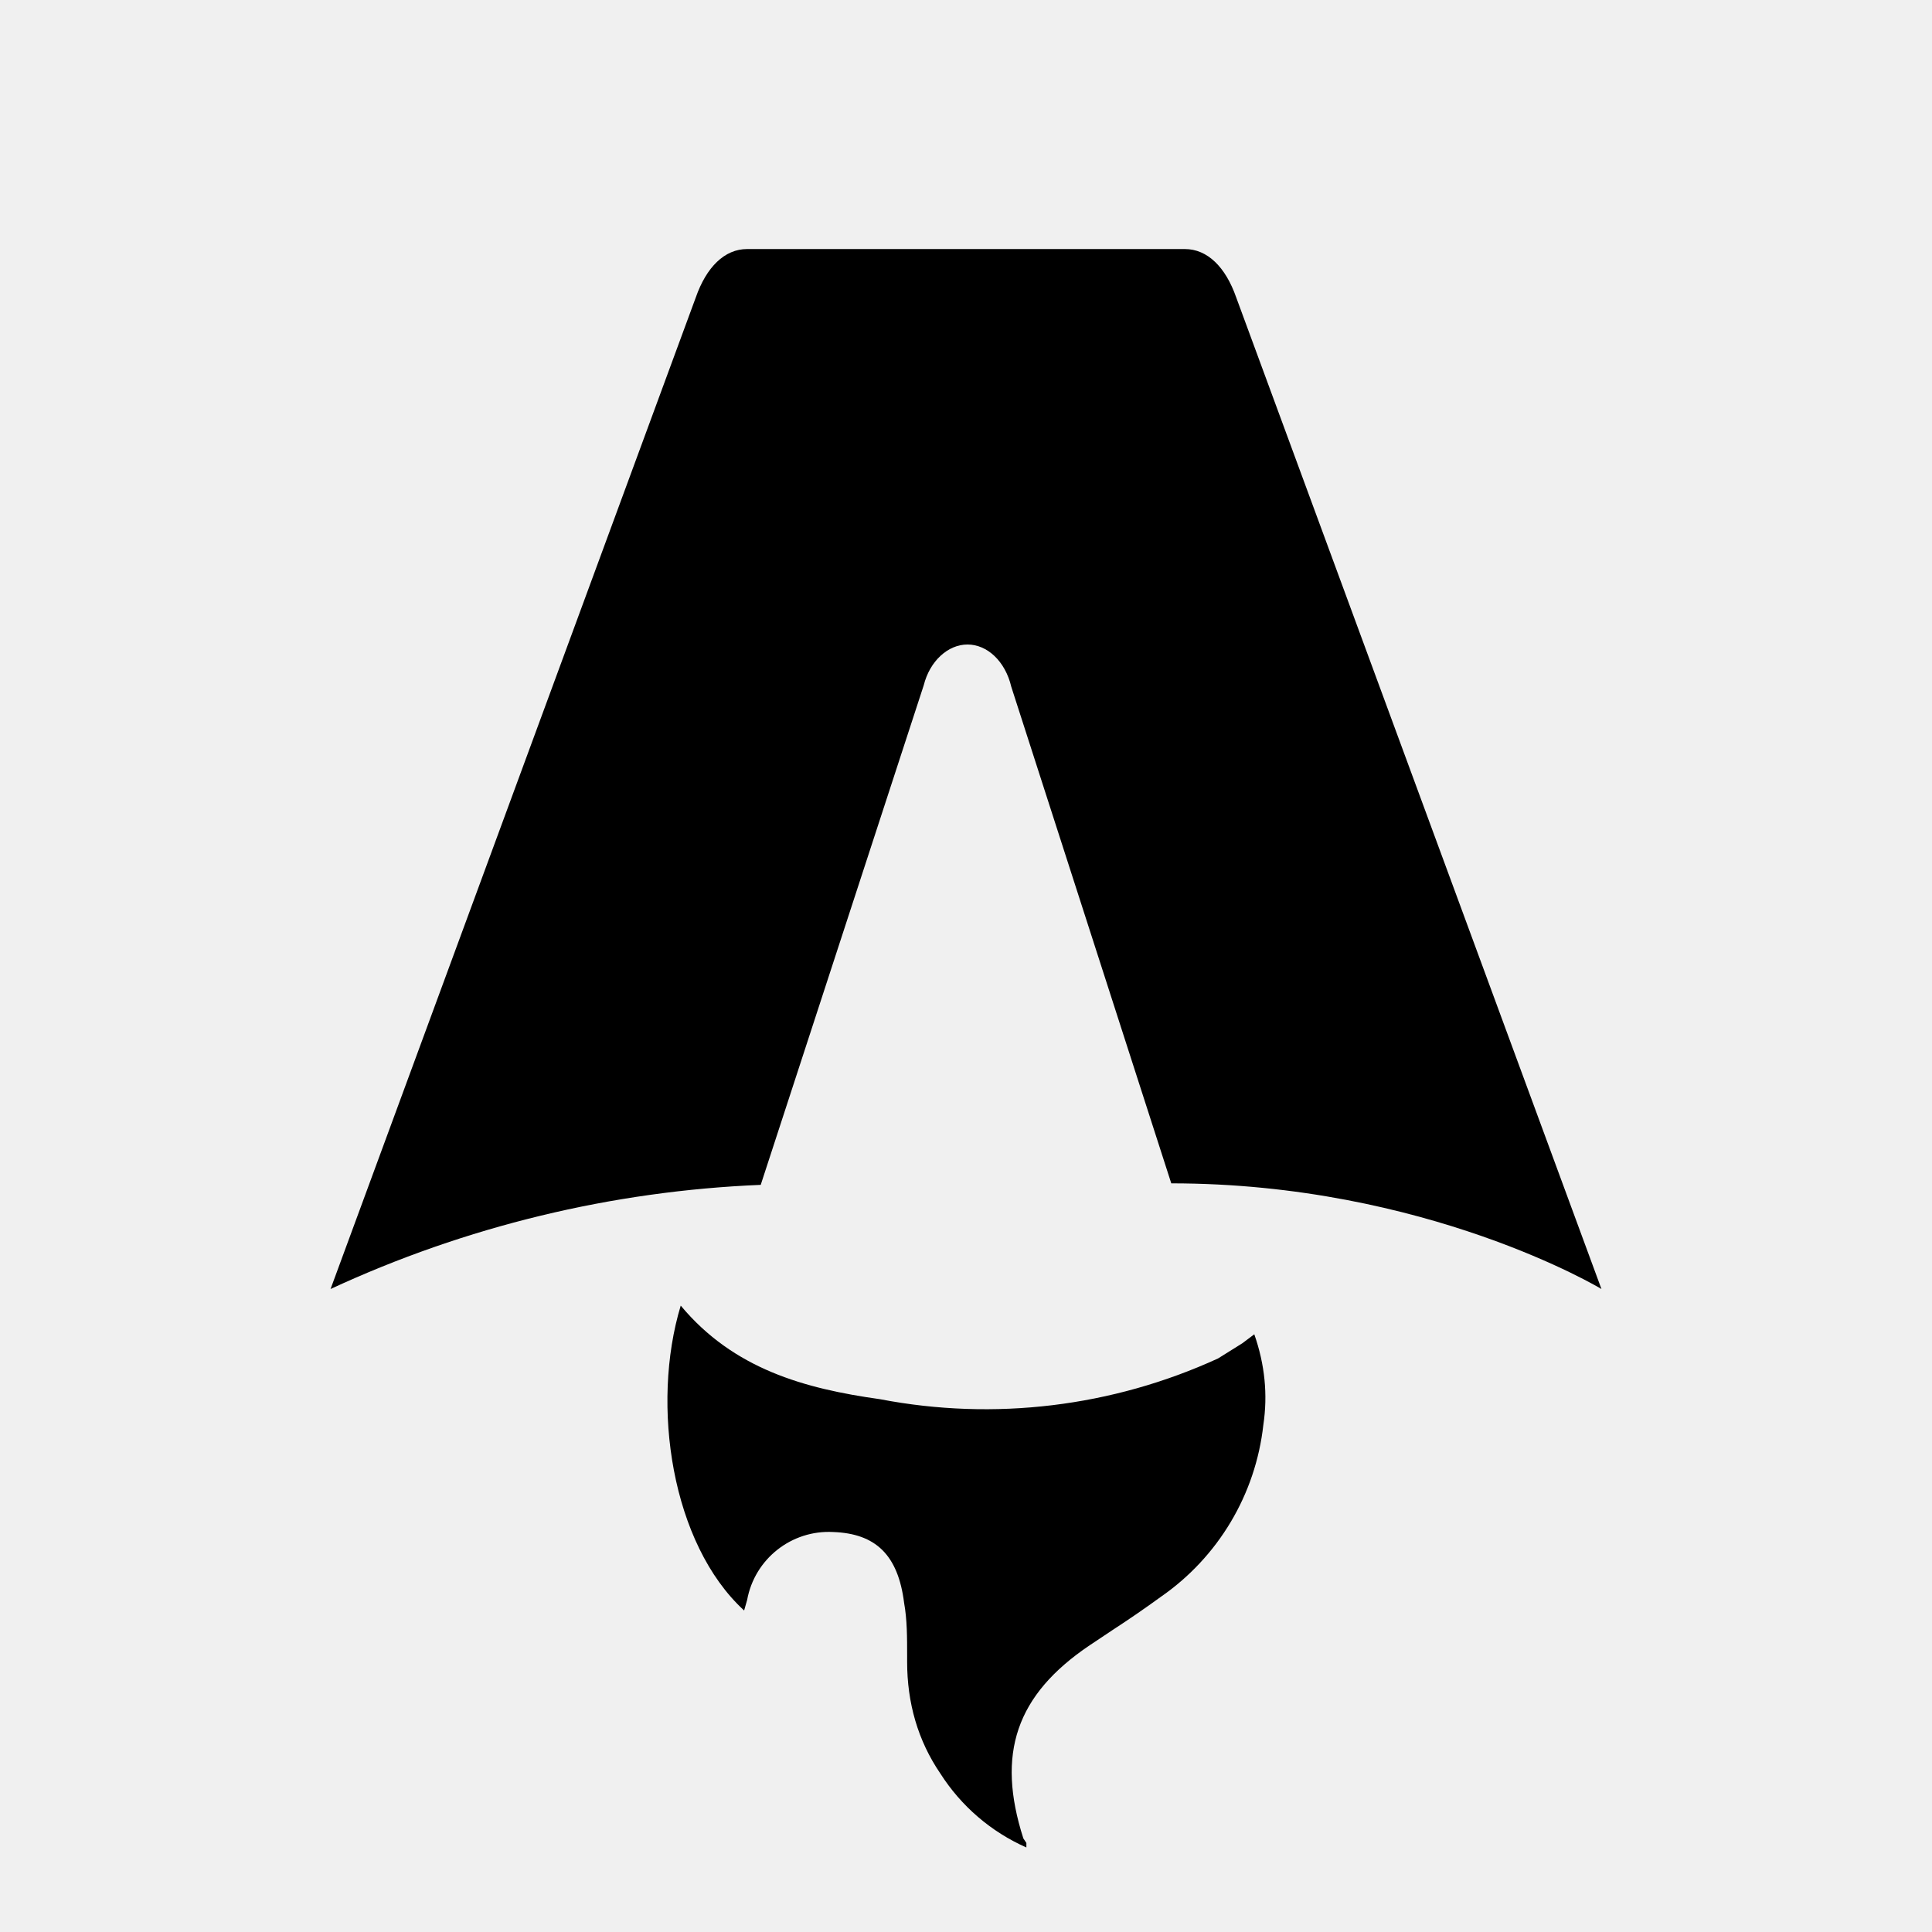
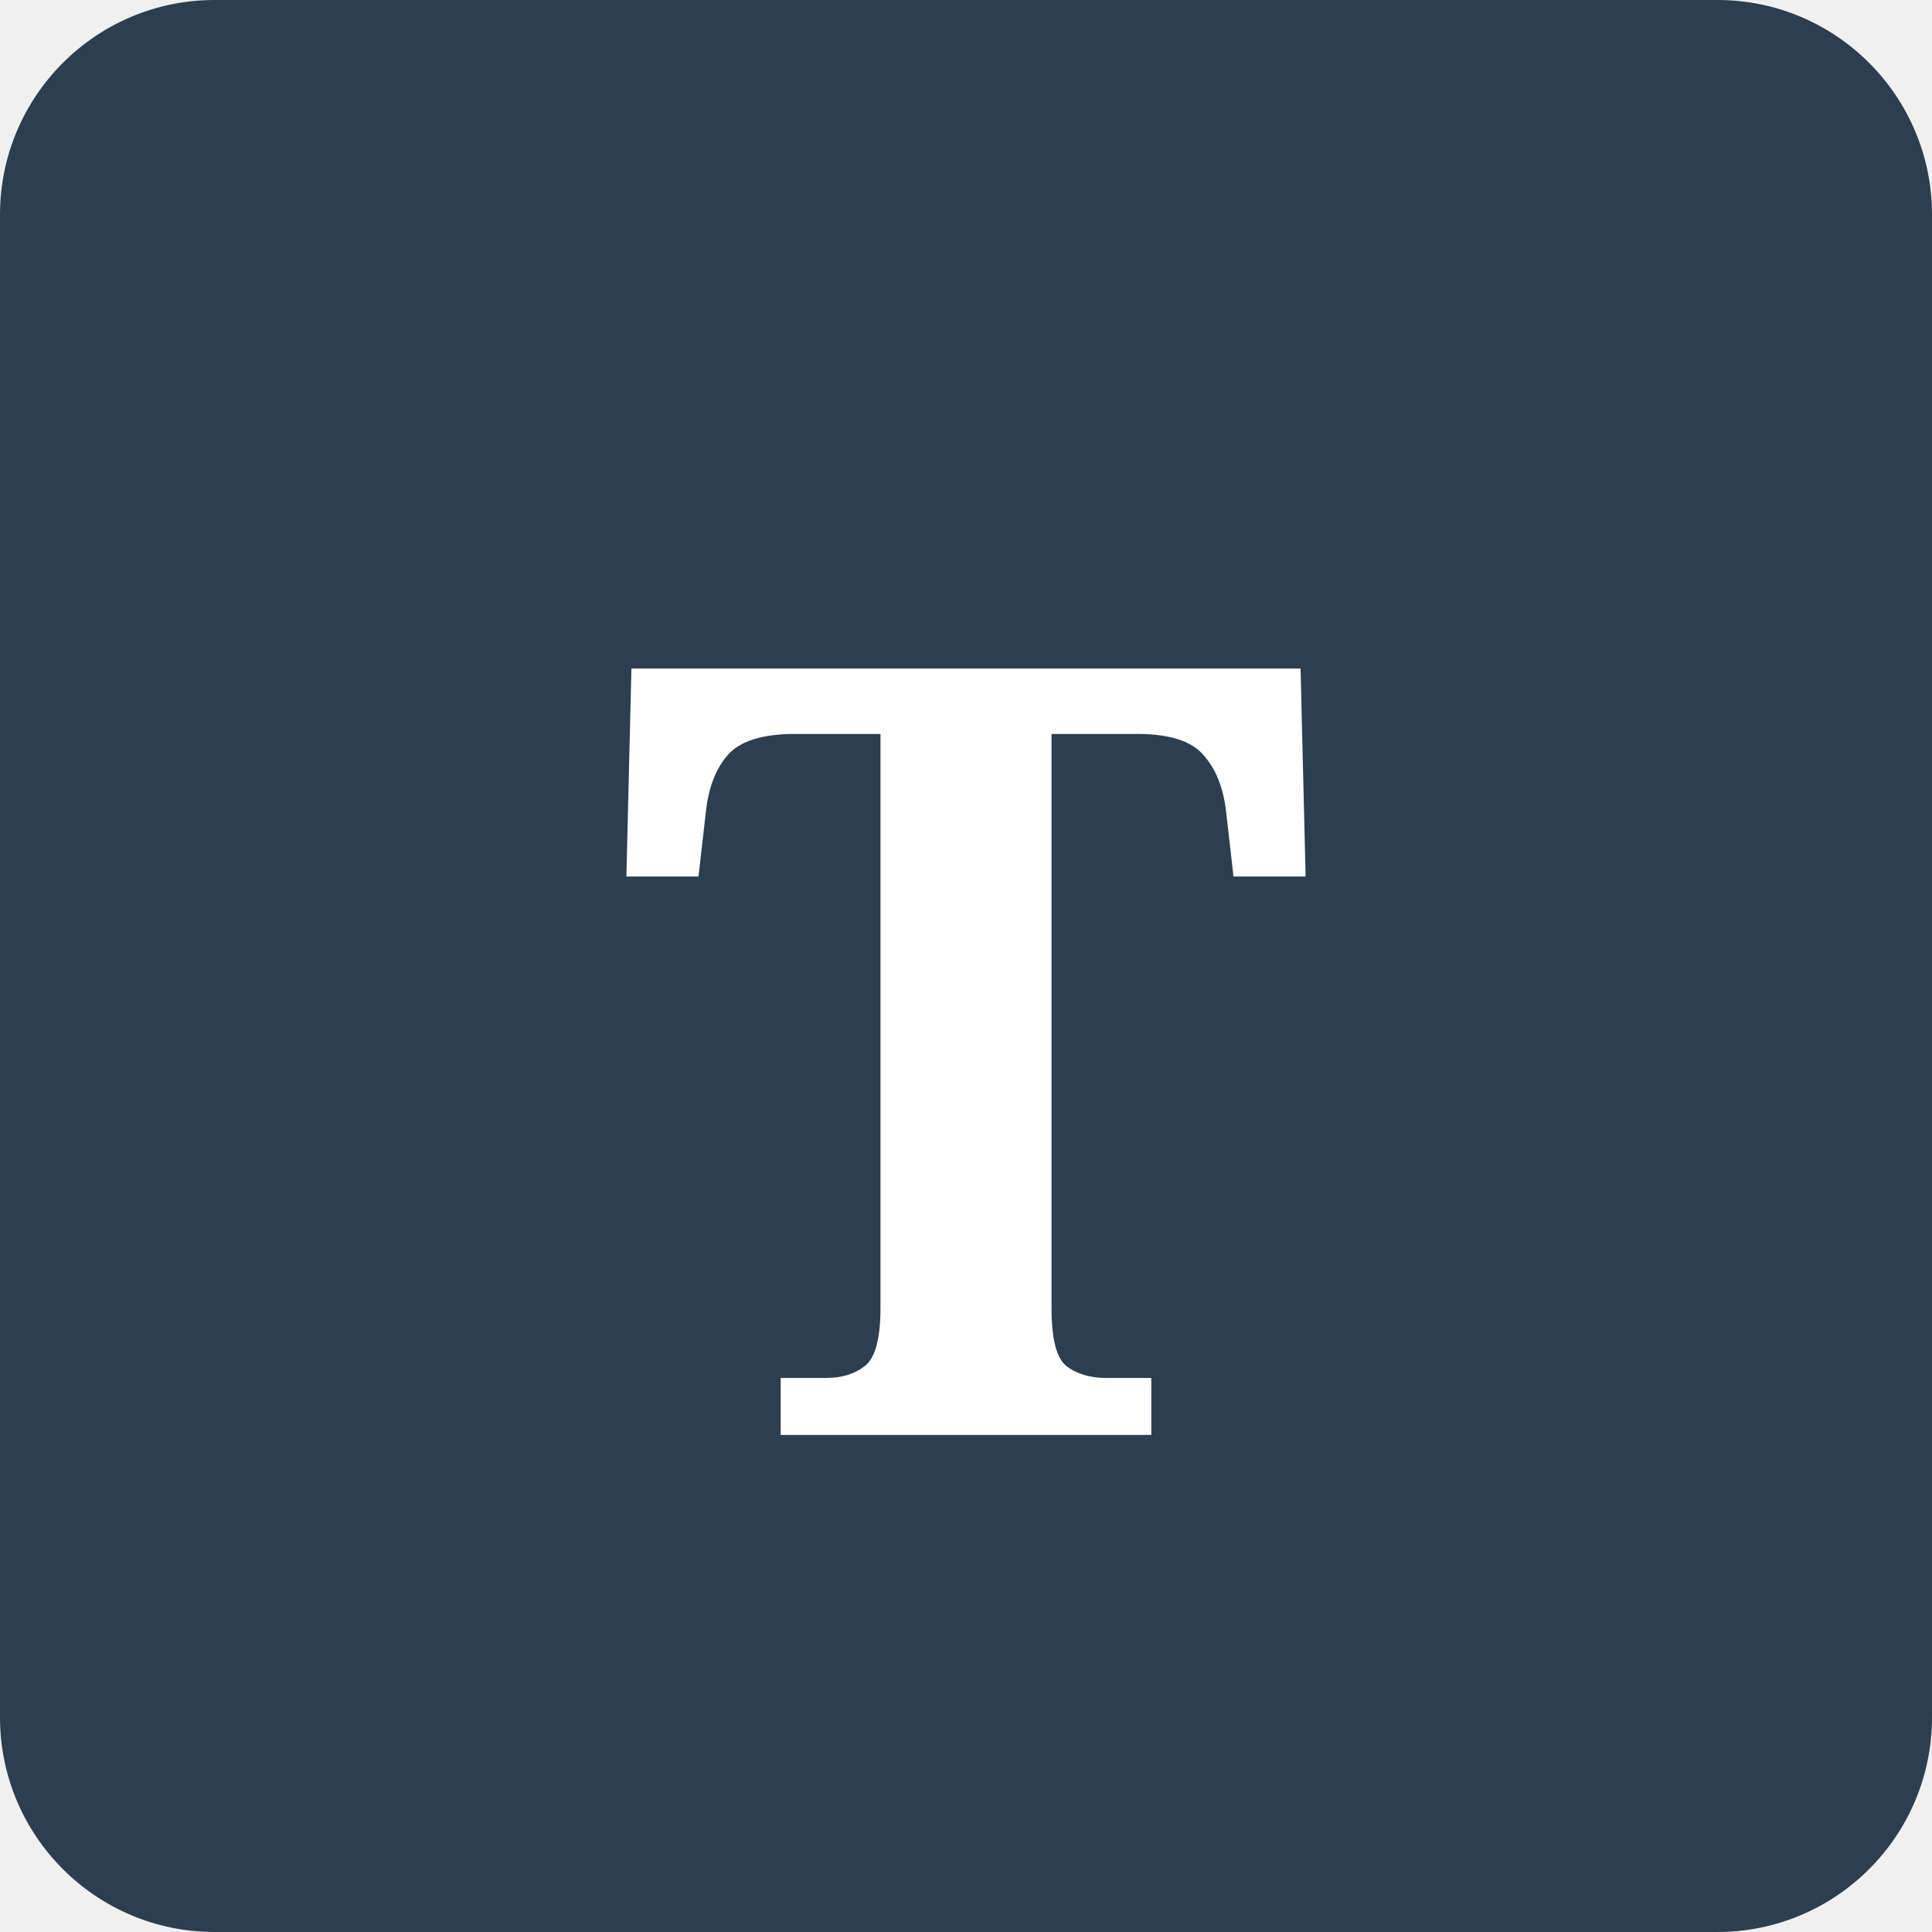
- <svg xmlns="http://www.w3.org/2000/svg" fill="none" viewBox="0 0 128 128">
-   <path d="M50.4 78.5a75.1 75.1 0 0 0-28.5 6.9l24.2-65.7c.7-2 1.9-3.2 3.4-3.2h29c1.5 0 2.7 1.2 3.4 3.2l24.2 65.7s-11.6-7-28.5-7L67 45.5c-.4-1.7-1.6-2.8-2.9-2.8-1.3 0-2.5 1.1-2.9 2.7L50.4 78.5Zm-1.1 28.2Zm-4.2-20.2c-2 6.6-.6 15.8 4.2 20.2a17.5 17.5 0 0 1 .2-.7 5.5 5.5 0 0 1 5.7-4.5c2.8.1 4.3 1.5 4.7 4.7.2 1.1.2 2.3.2 3.5v.4c0 2.7.7 5.2 2.2 7.4a13 13 0 0 0 5.7 4.9v-.3l-.2-.3c-1.8-5.6-.5-9.5 4.4-12.8l1.5-1a73 73 0 0 0 3.2-2.2 16 16 0 0 0 6.8-11.4c.3-2 .1-4-.6-6l-.8.6-1.6 1a37 37 0 0 1-22.4 2.7c-5-.7-9.7-2-13.2-6.2Z" />
-   <style>
-         path { fill: #000; }
-         @media (prefers-color-scheme: dark) {
-             path { fill: #FFF; }
-         }
-     </style>
+ <svg xmlns="http://www.w3.org/2000/svg" viewBox="0 0 36 36">
+   <rect width="36" height="36" rx="4" fill="#2C3E50" />
+   <text x="50%" y="55%" dominant-baseline="middle" text-anchor="middle" font-family="Georgia, serif" font-weight="bold" font-size="20" fill="white">T</text>
</svg>
